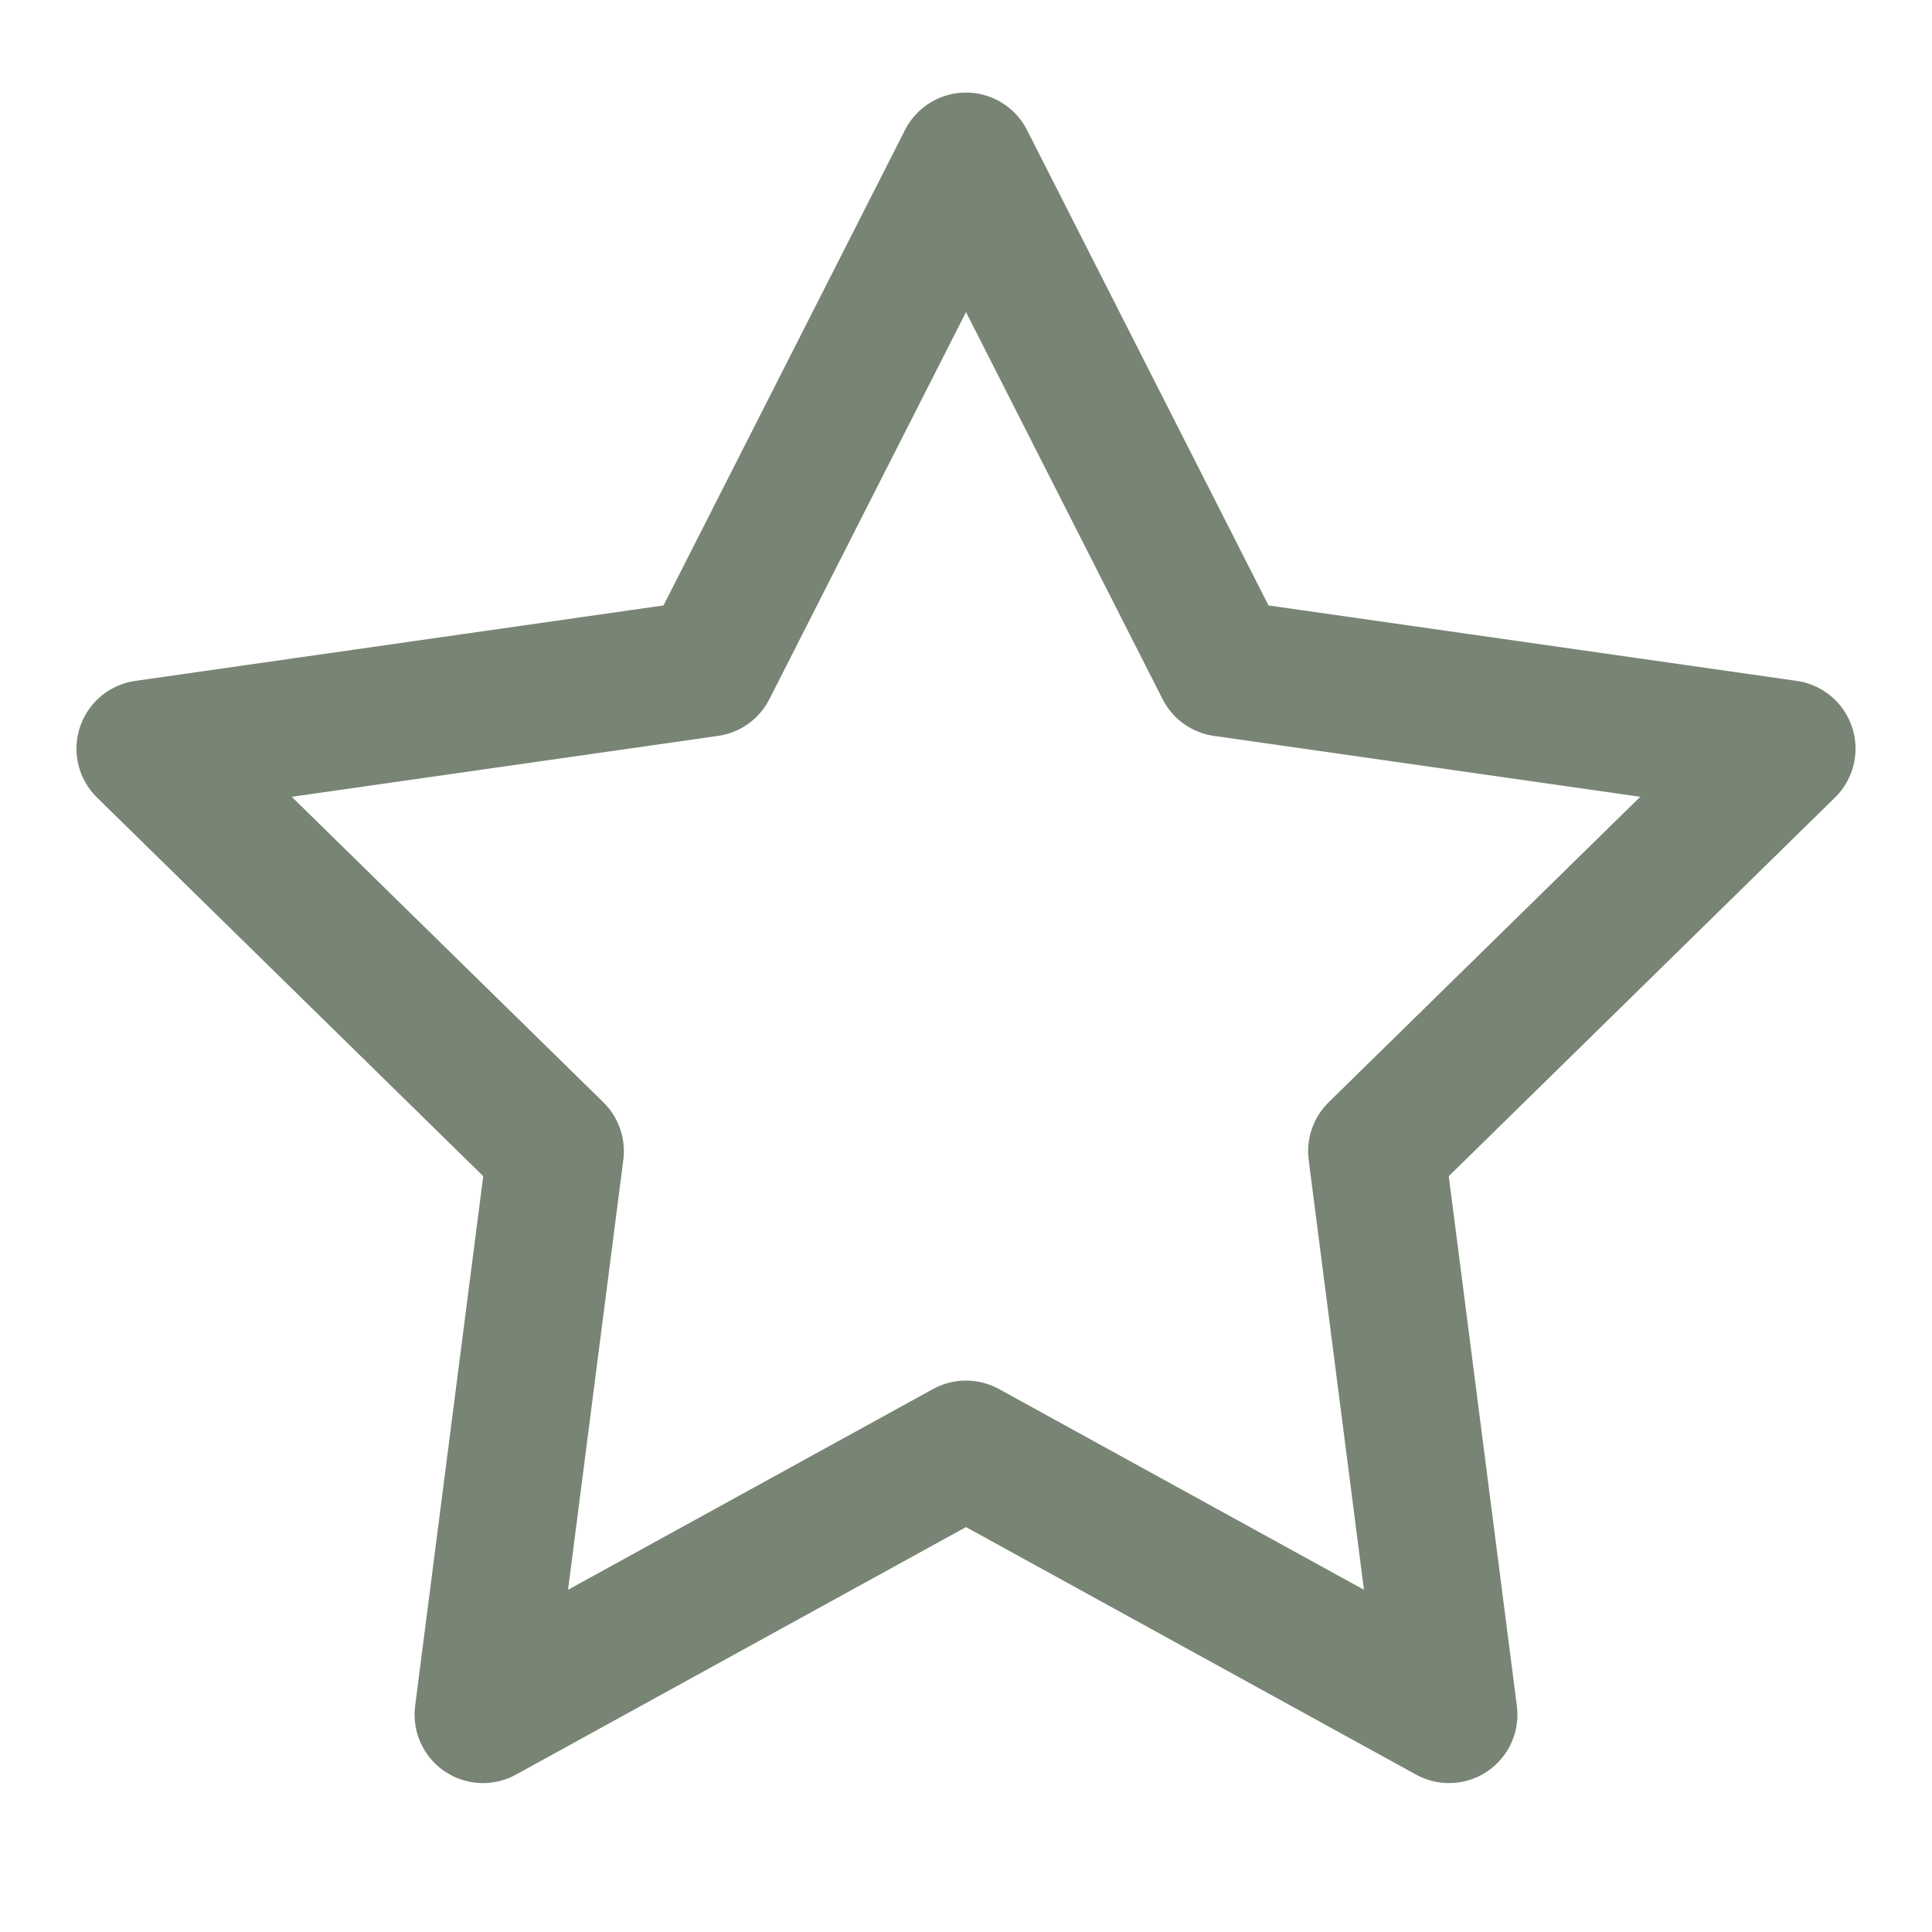
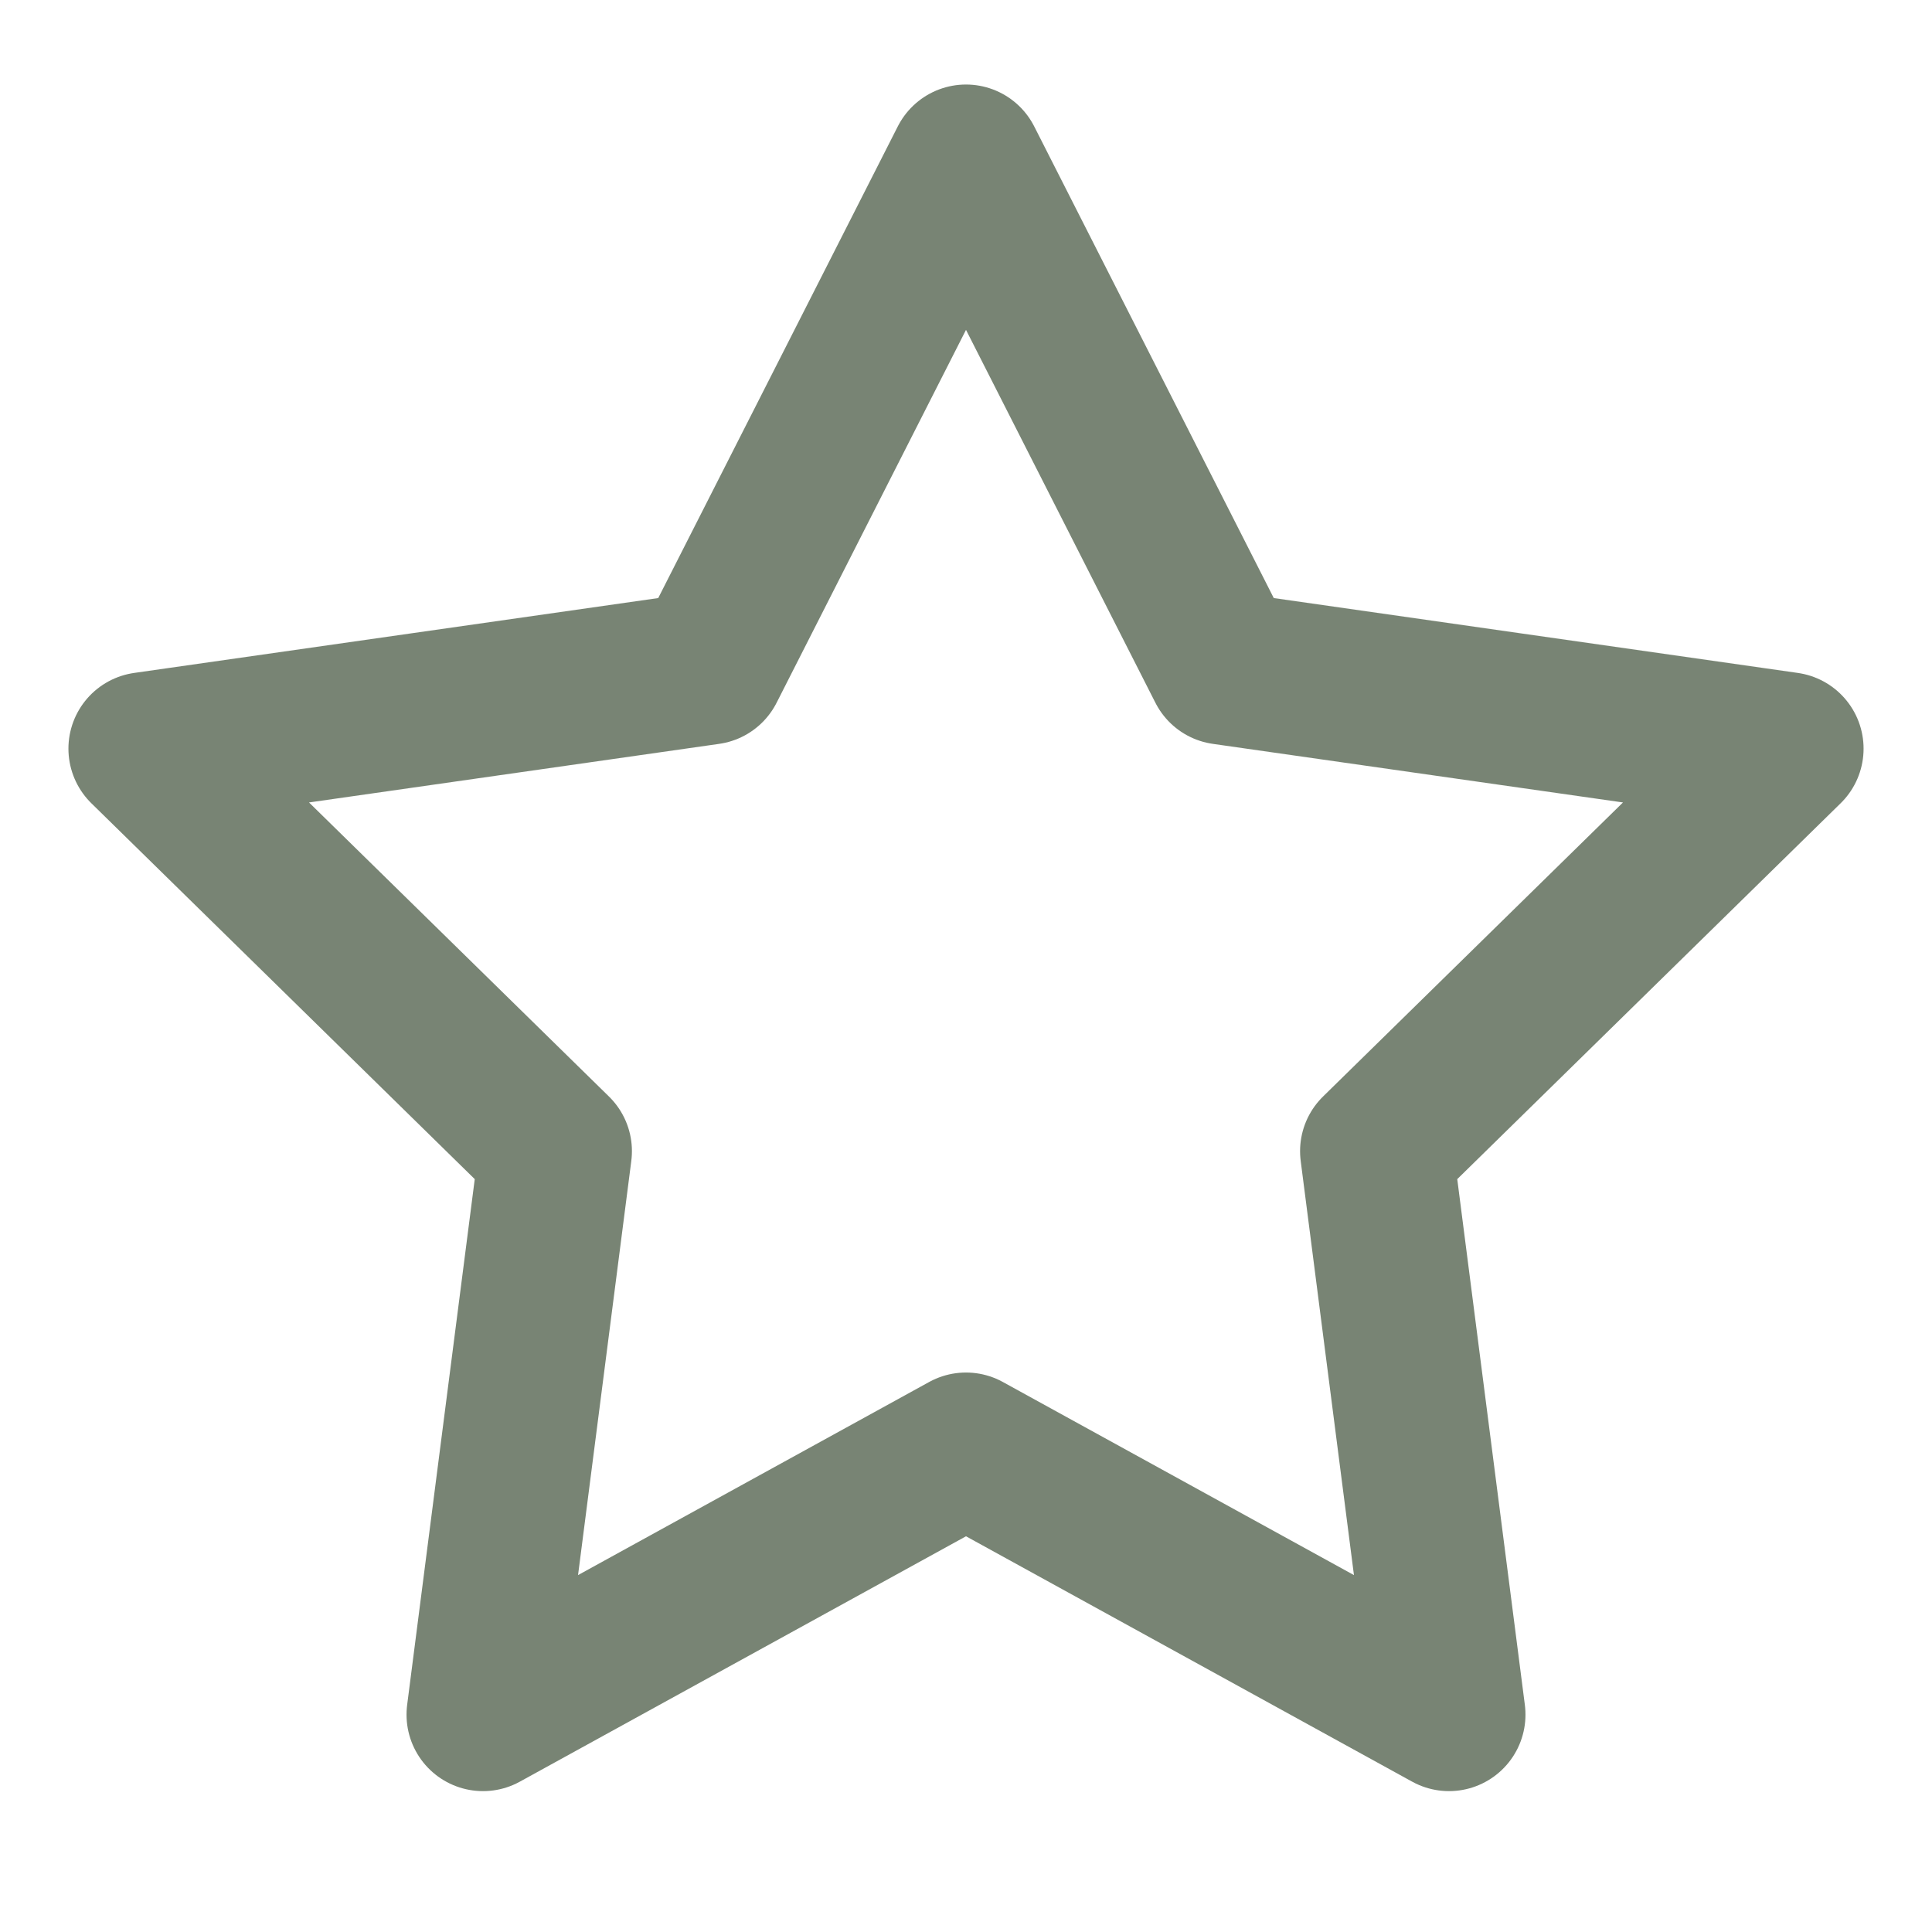
- <svg xmlns="http://www.w3.org/2000/svg" viewBox="0 0 24 24" fill-rule="evenodd" stroke="#788474" stroke-width="1.7" stroke-linecap="round" stroke-linejoin="round">
-   <path d="M12 2l3.2 6.3 7 1-5.1 5 .9 7L12 18l-6 3.3.9-7-5.1-5 7-1Z" fill="none" />
+ <svg xmlns="http://www.w3.org/2000/svg" viewBox="0 0 24 24" fill-rule="evenodd" stroke="#788474" stroke-width="1.9" stroke-linecap="round" stroke-linejoin="round">
+   <path d="M12 2l3.2 6.3 7 1-5.1 5 .9 7L12 18l-6 3.3.9-7-5.1-5 7-1Z" fill="none" stroke="#788474" />
</svg>
